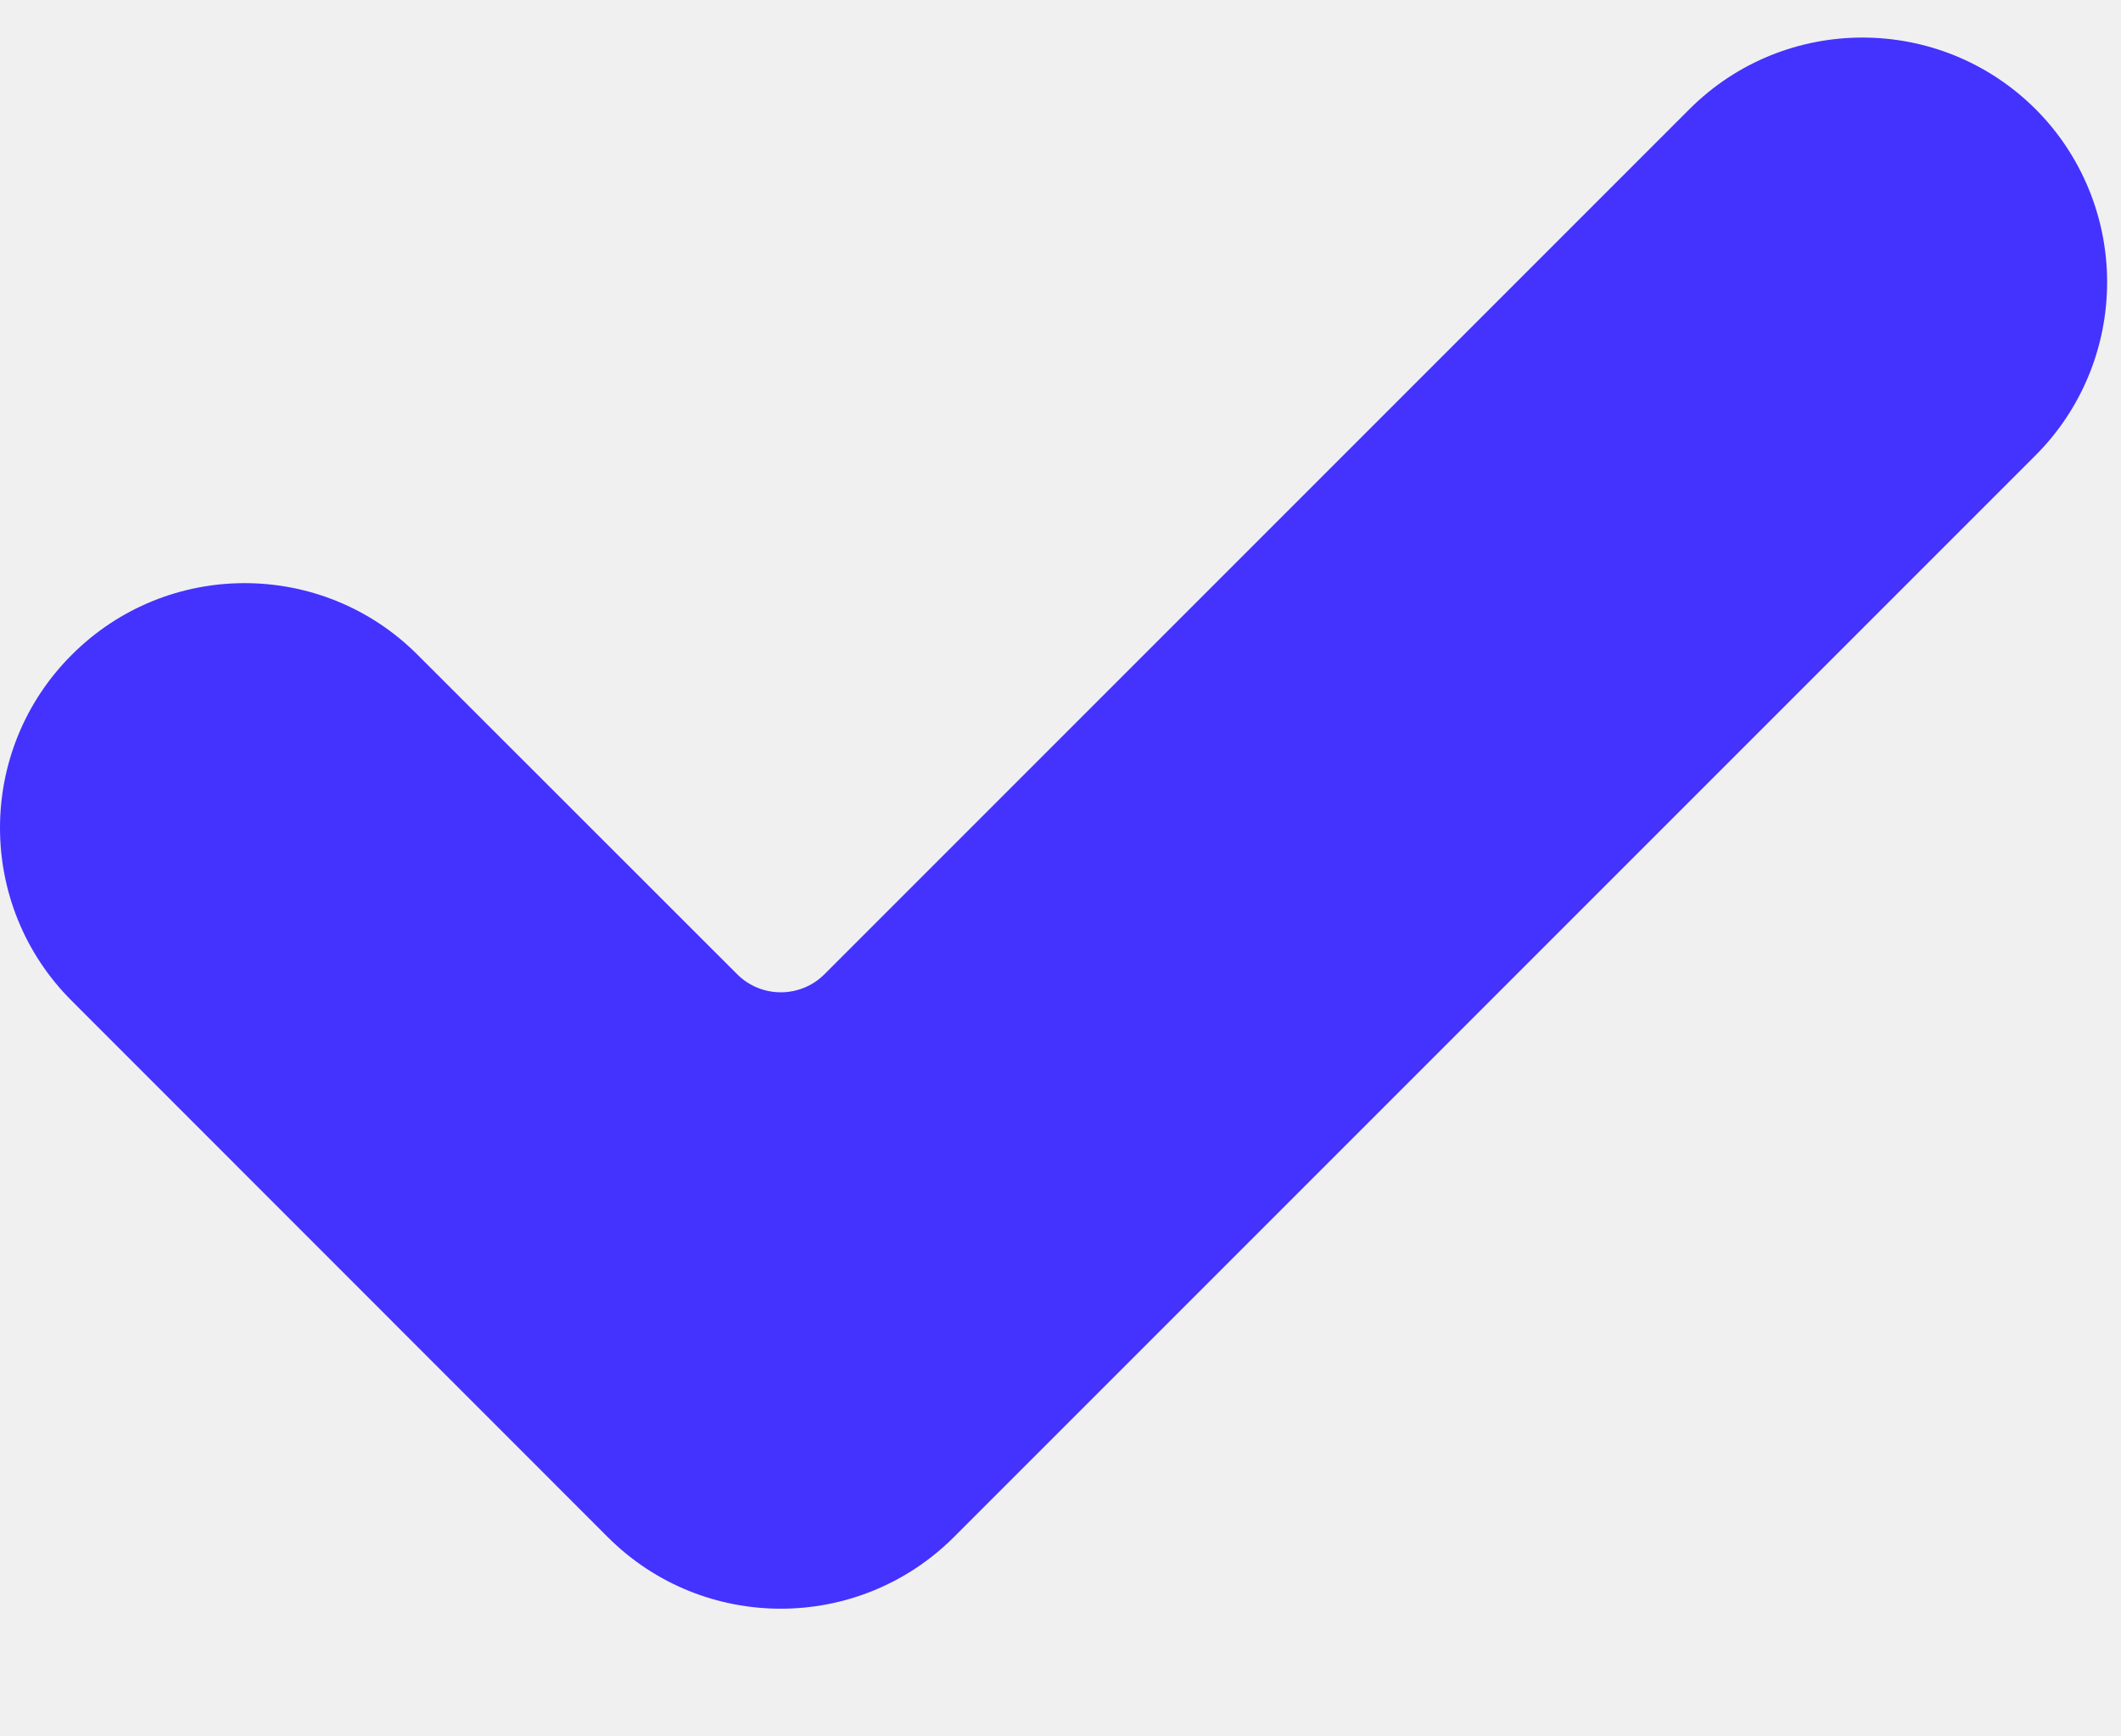
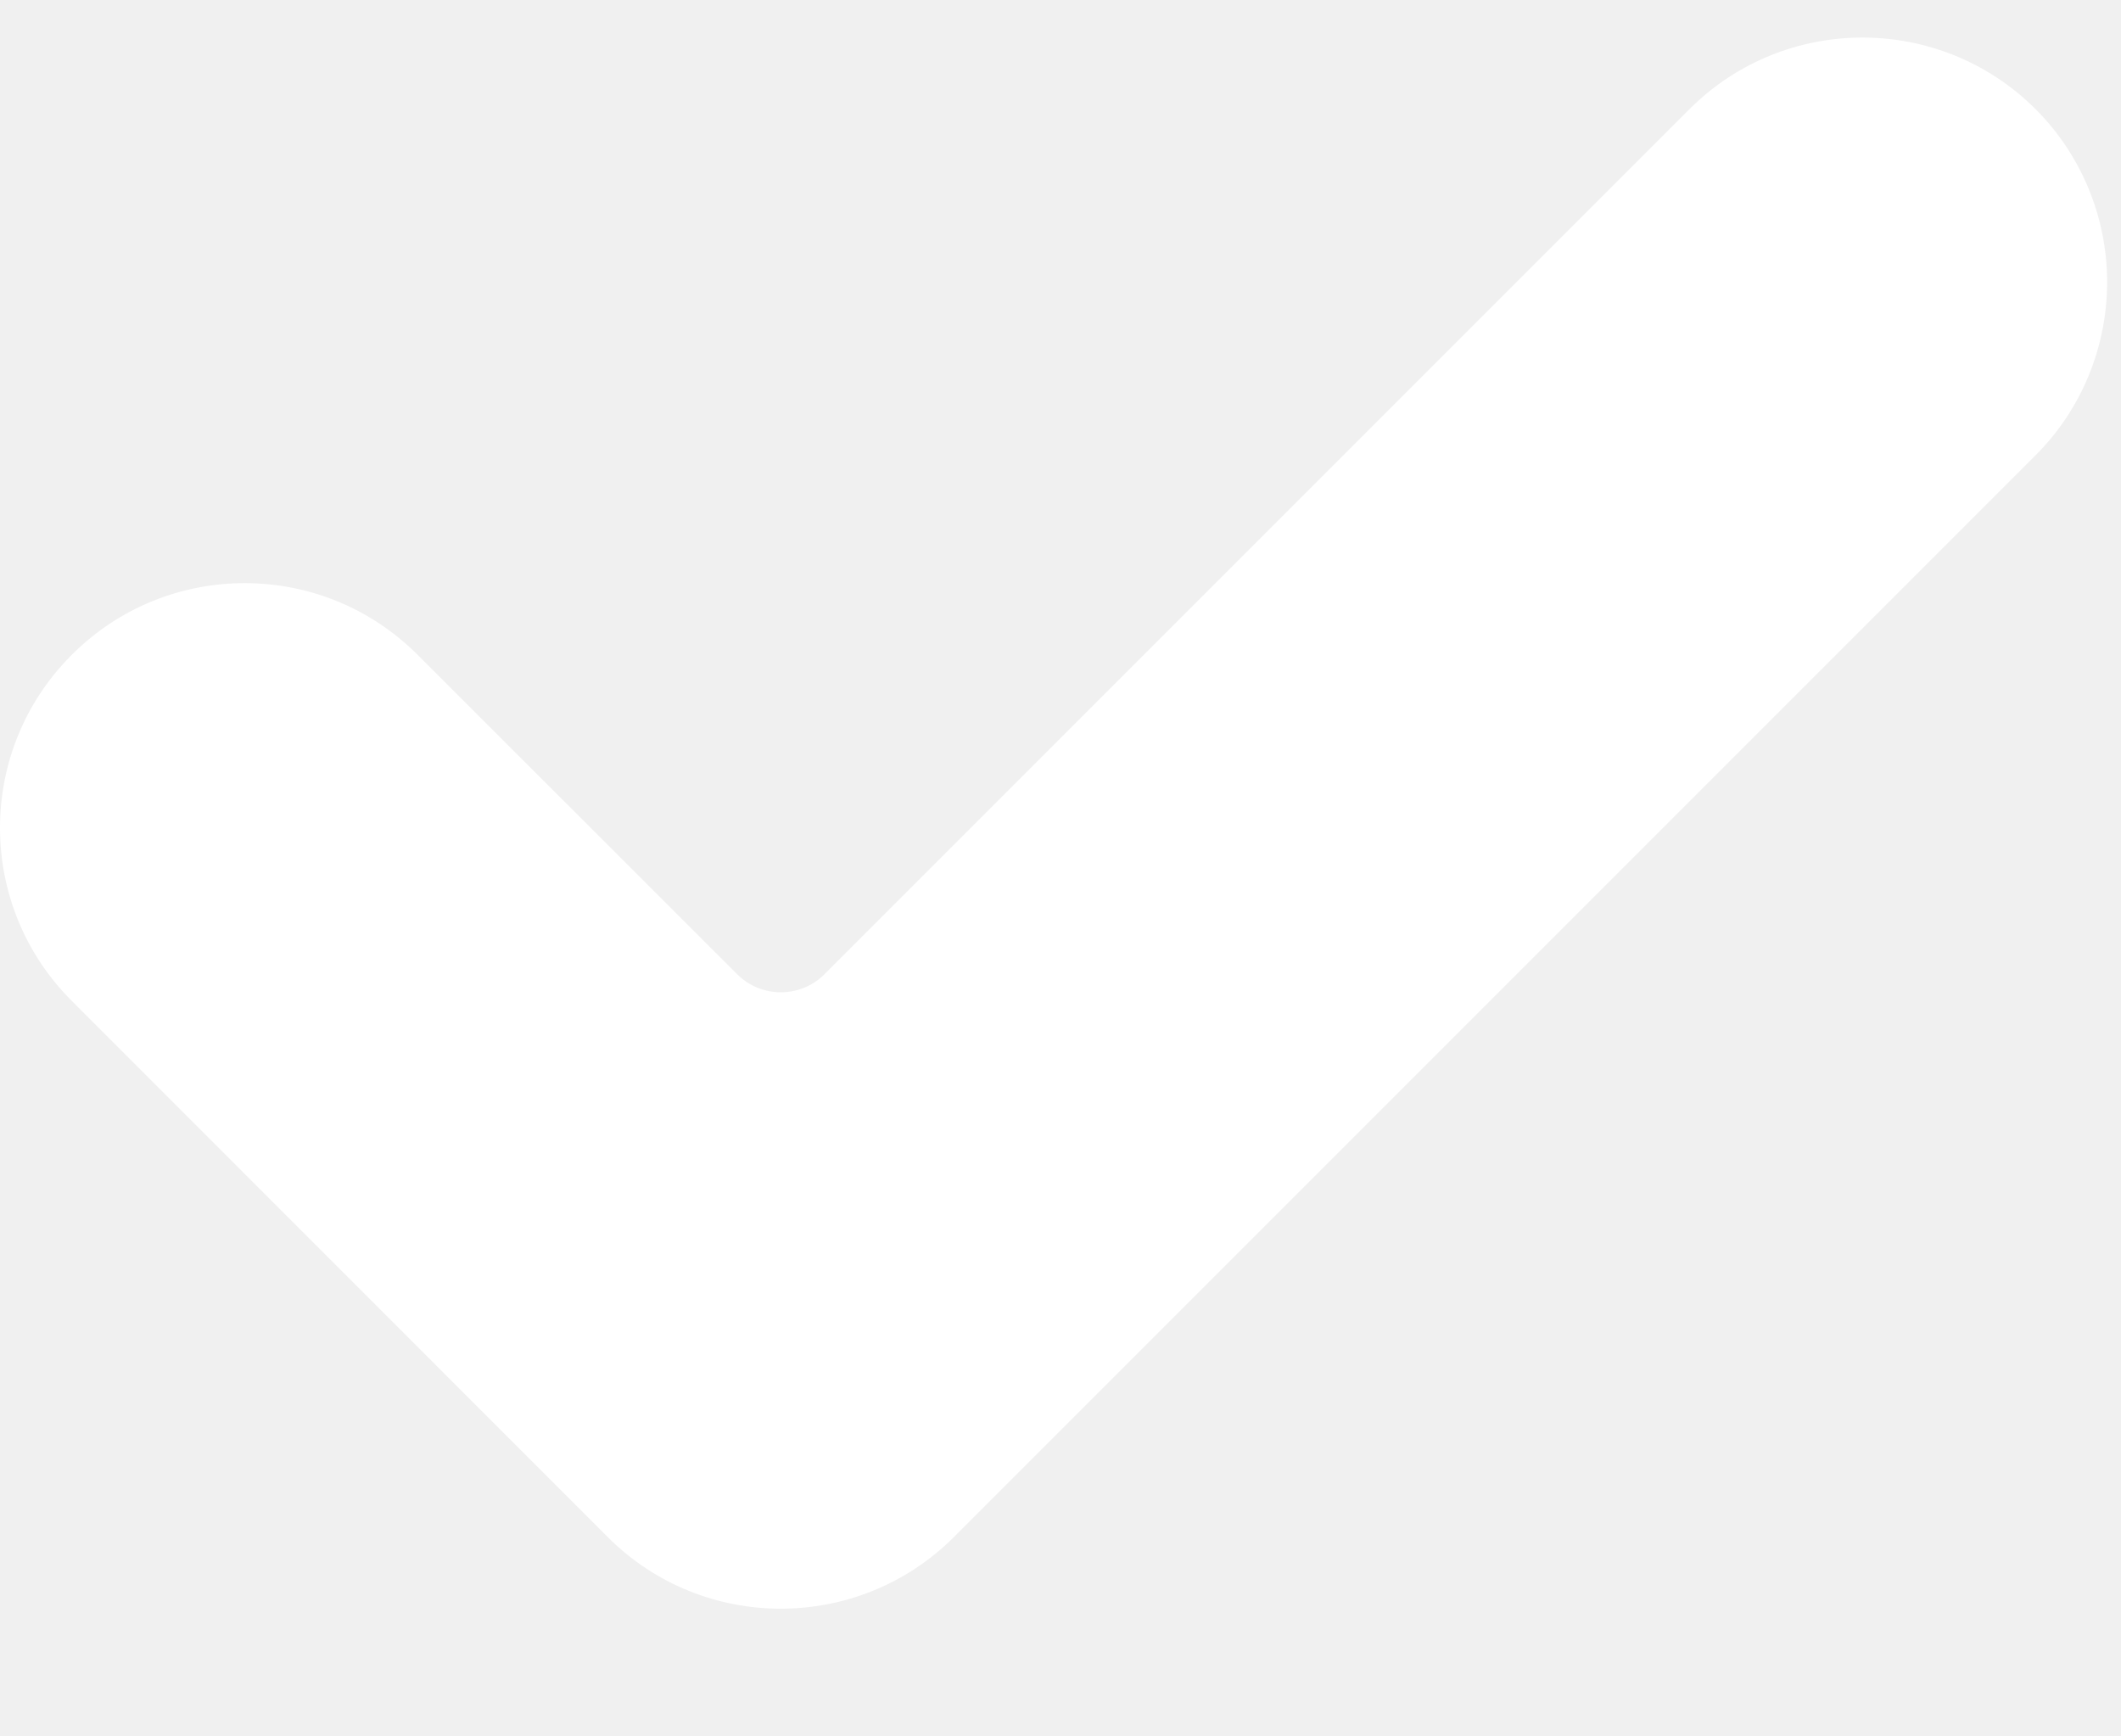
- <svg xmlns="http://www.w3.org/2000/svg" width="11" height="9" viewBox="0 0 11 9">
-   <path fill="#4432FF" d="M4.947,7.971 C4.451,8.466 3.647,8.466 3.152,7.971 L0.372,5.19 C-0.124,4.695 -0.124,3.891 0.372,3.396 C0.867,2.9 1.671,2.9 2.166,3.396 L3.823,5.052 C3.948,5.177 4.151,5.177 4.276,5.052 L8.762,0.566 C9.257,0.071 10.061,0.071 10.557,0.566 C10.795,0.804 10.928,1.127 10.928,1.463 C10.928,1.8 10.795,2.123 10.557,2.361 L4.947,7.971 Z" />
+ <svg xmlns="http://www.w3.org/2000/svg" viewBox="0 0 11 9">
+   <path fill="white" d="M4.947,7.971 C4.451,8.466 3.647,8.466 3.152,7.971 L0.372,5.19 C-0.124,4.695 -0.124,3.891 0.372,3.396 C0.867,2.9 1.671,2.9 2.166,3.396 L3.823,5.052 C3.948,5.177 4.151,5.177 4.276,5.052 L8.762,0.566 C9.257,0.071 10.061,0.071 10.557,0.566 C10.795,0.804 10.928,1.127 10.928,1.463 C10.928,1.8 10.795,2.123 10.557,2.361 L4.947,7.971 Z" />
</svg>
